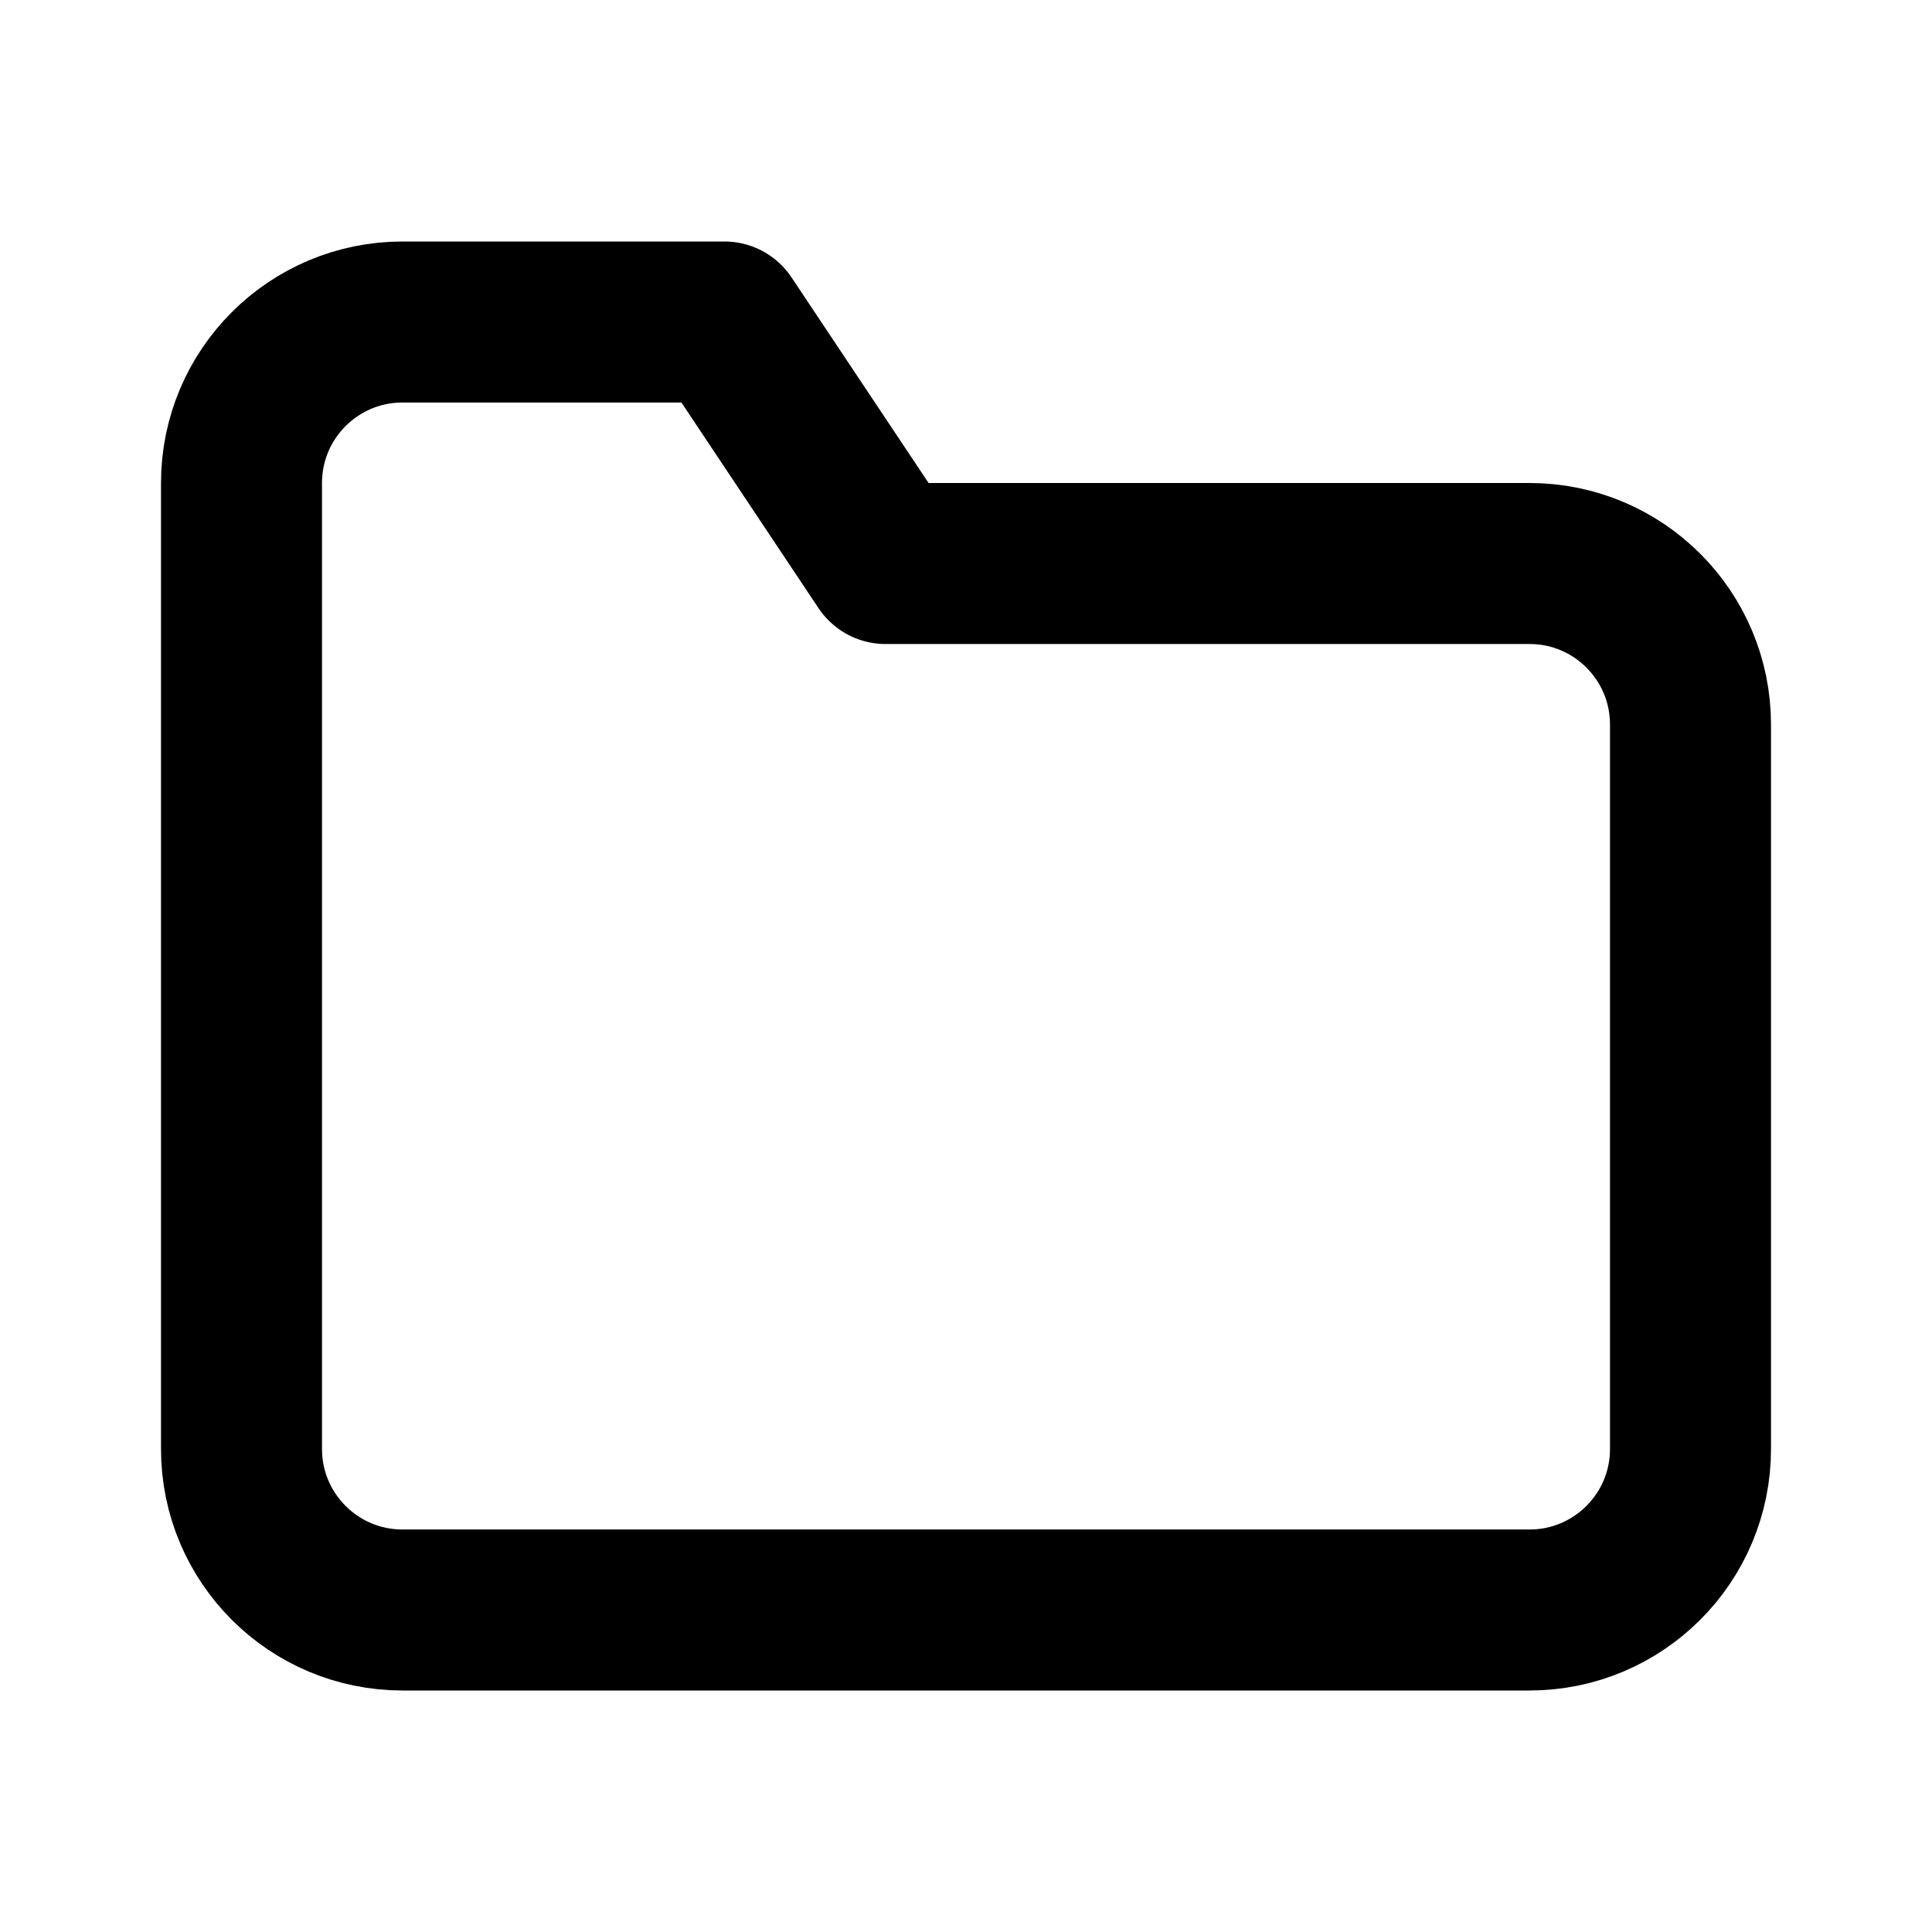
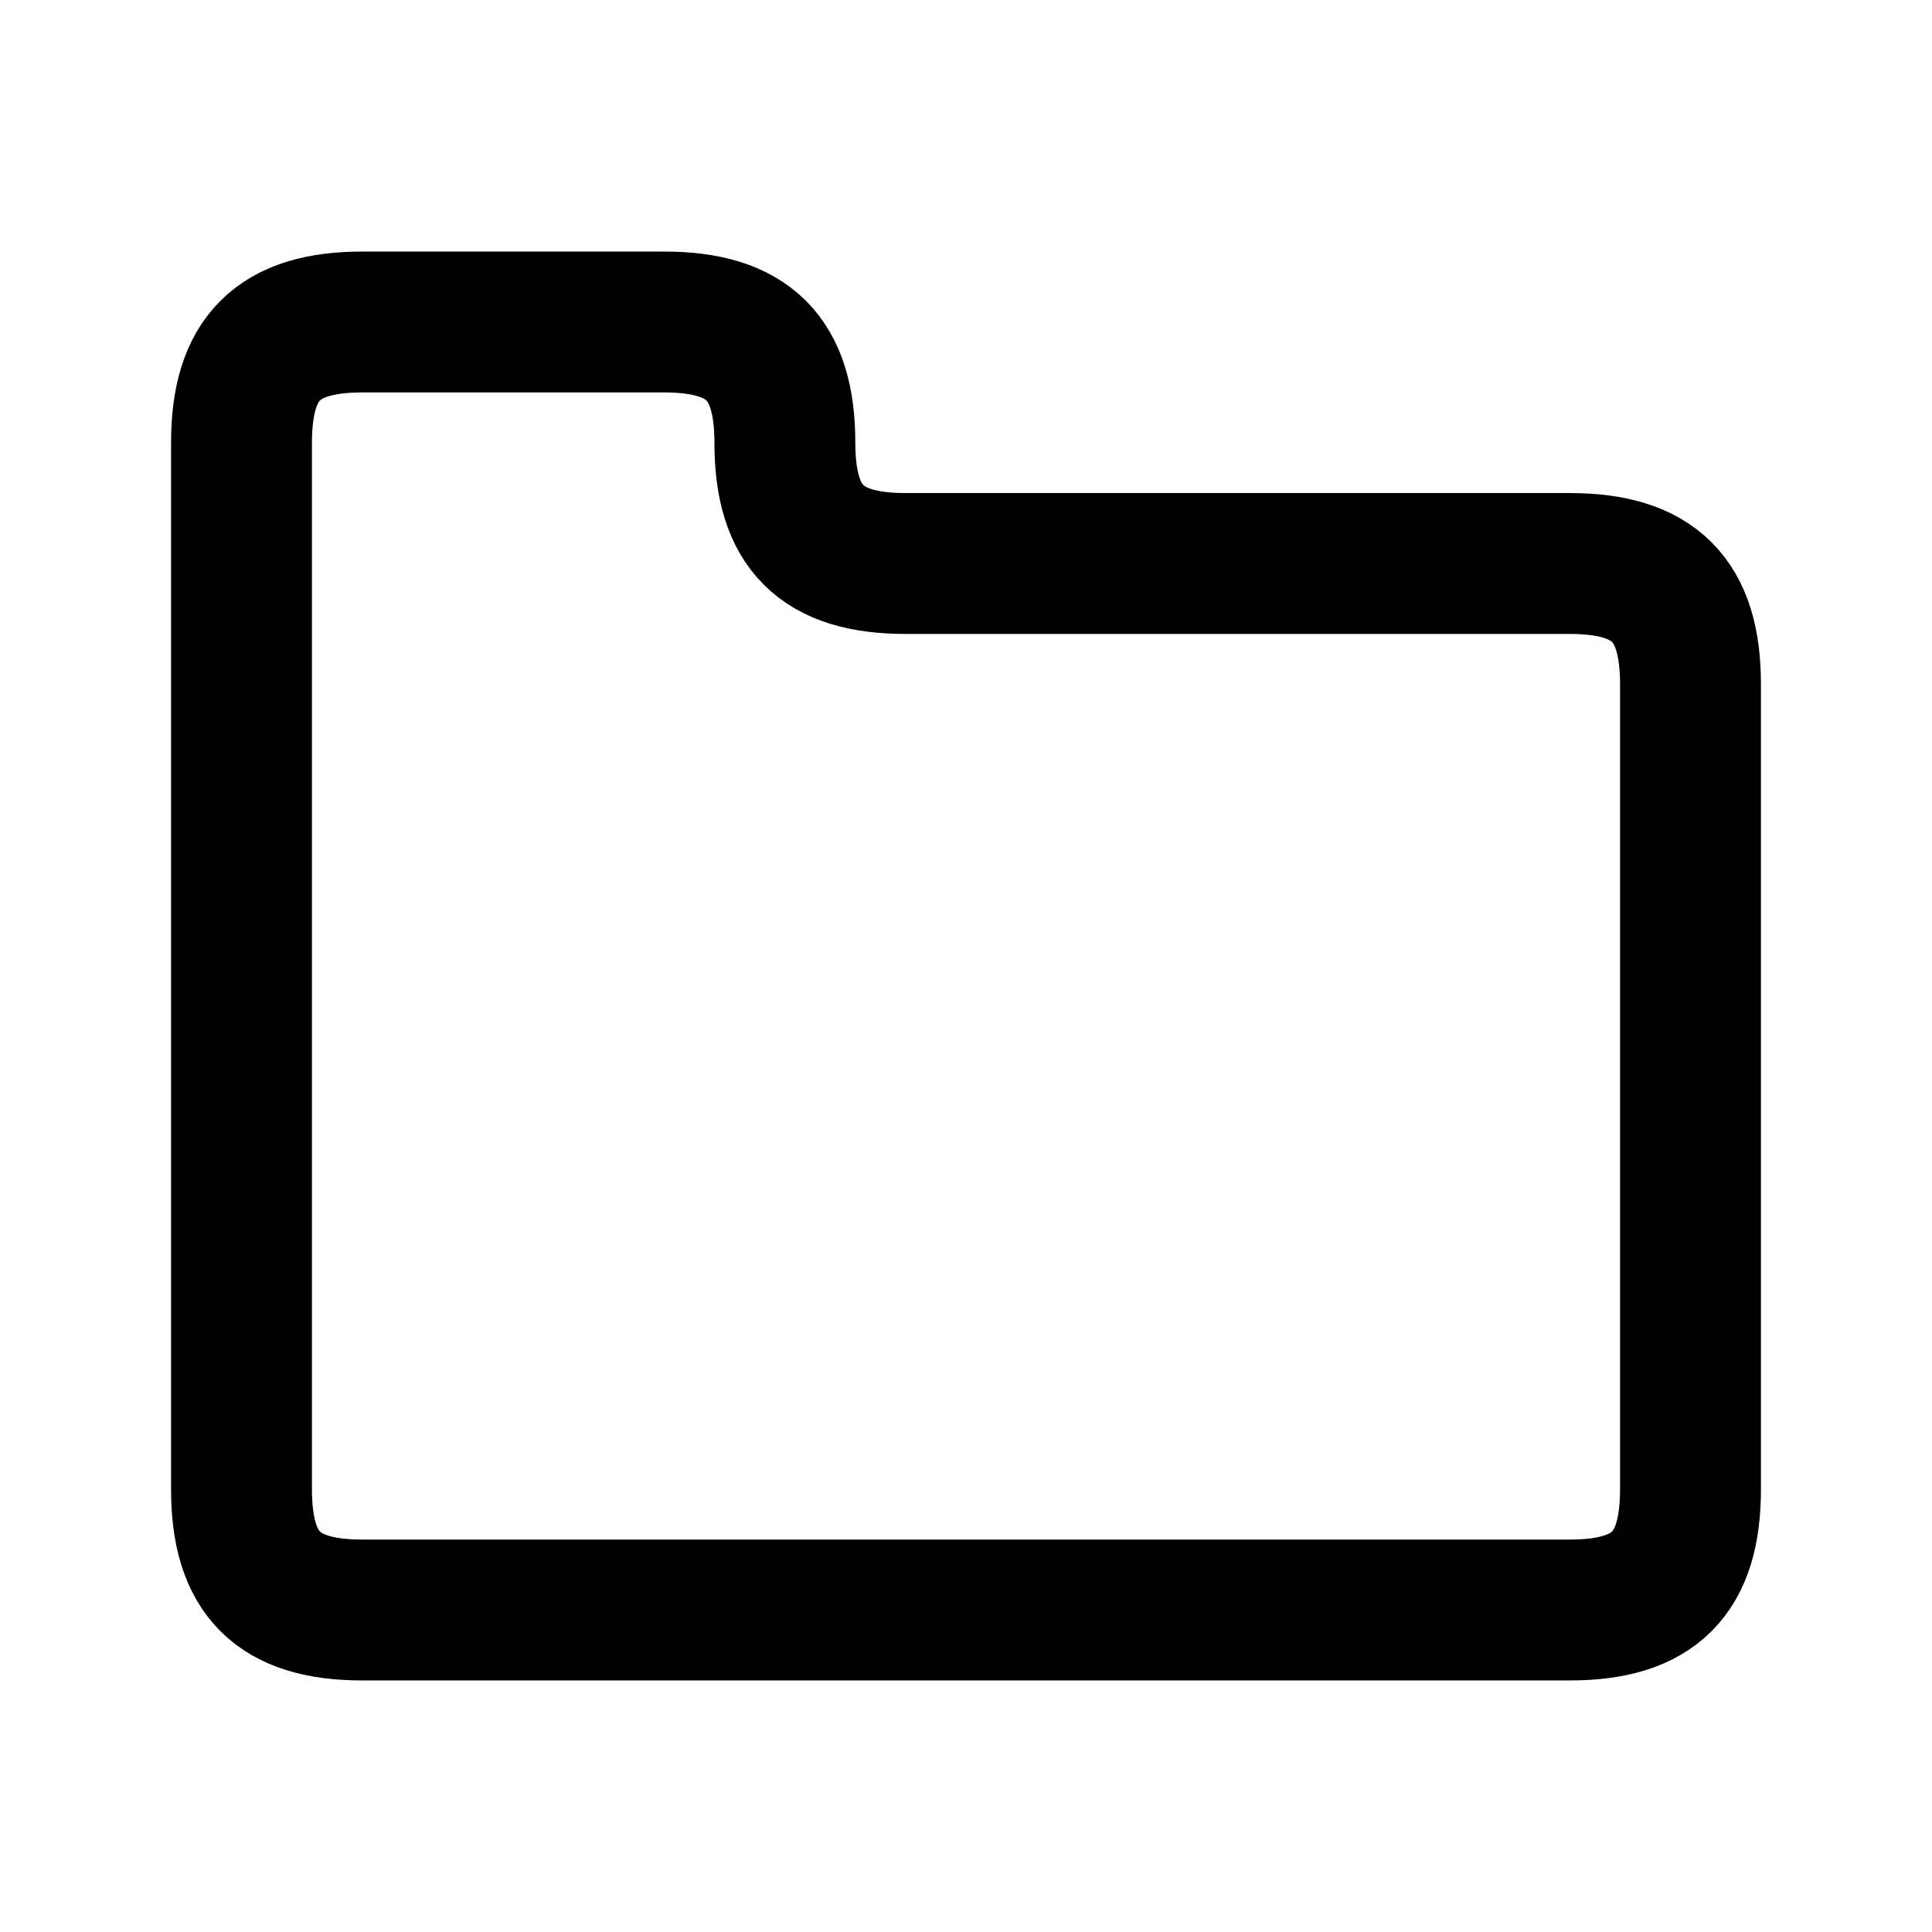
- <svg xmlns="http://www.w3.org/2000/svg" width="24" height="24" viewBox="0 0 24 24" fill="none" stroke="currentColor" stroke-width="2" stroke-linecap="round" stroke-linejoin="round">
-   <path d="M3 6a2 2 0 0 1 2-2h4l2 3h8a2 2 0 0 1 2 2v9a2 2 0 0 1-2 2H5a2 2 0 0 1-2-2z" />
+ <svg xmlns="http://www.w3.org/2000/svg" width="24" height="24" viewBox="0 0 24 24" fill="none" stroke="currentColor" stroke-width="1.75" stroke-linecap="square" stroke-linejoin="round">
+   <path d="M3 18.5L3 5.5C3 4.45 3.45 4 4.5 4L8.25 4C9.3 4 9.75 4.45 9.75 5.5C9.75 6.55 10.2 7 11.25 7L19.5 7C20.55 7 21 7.45 21 8.5L21 18.5C21 19.55 20.55 20 19.5 20L4.5 20C3.45 20 3 19.55 3 18.5Z" />
</svg>
